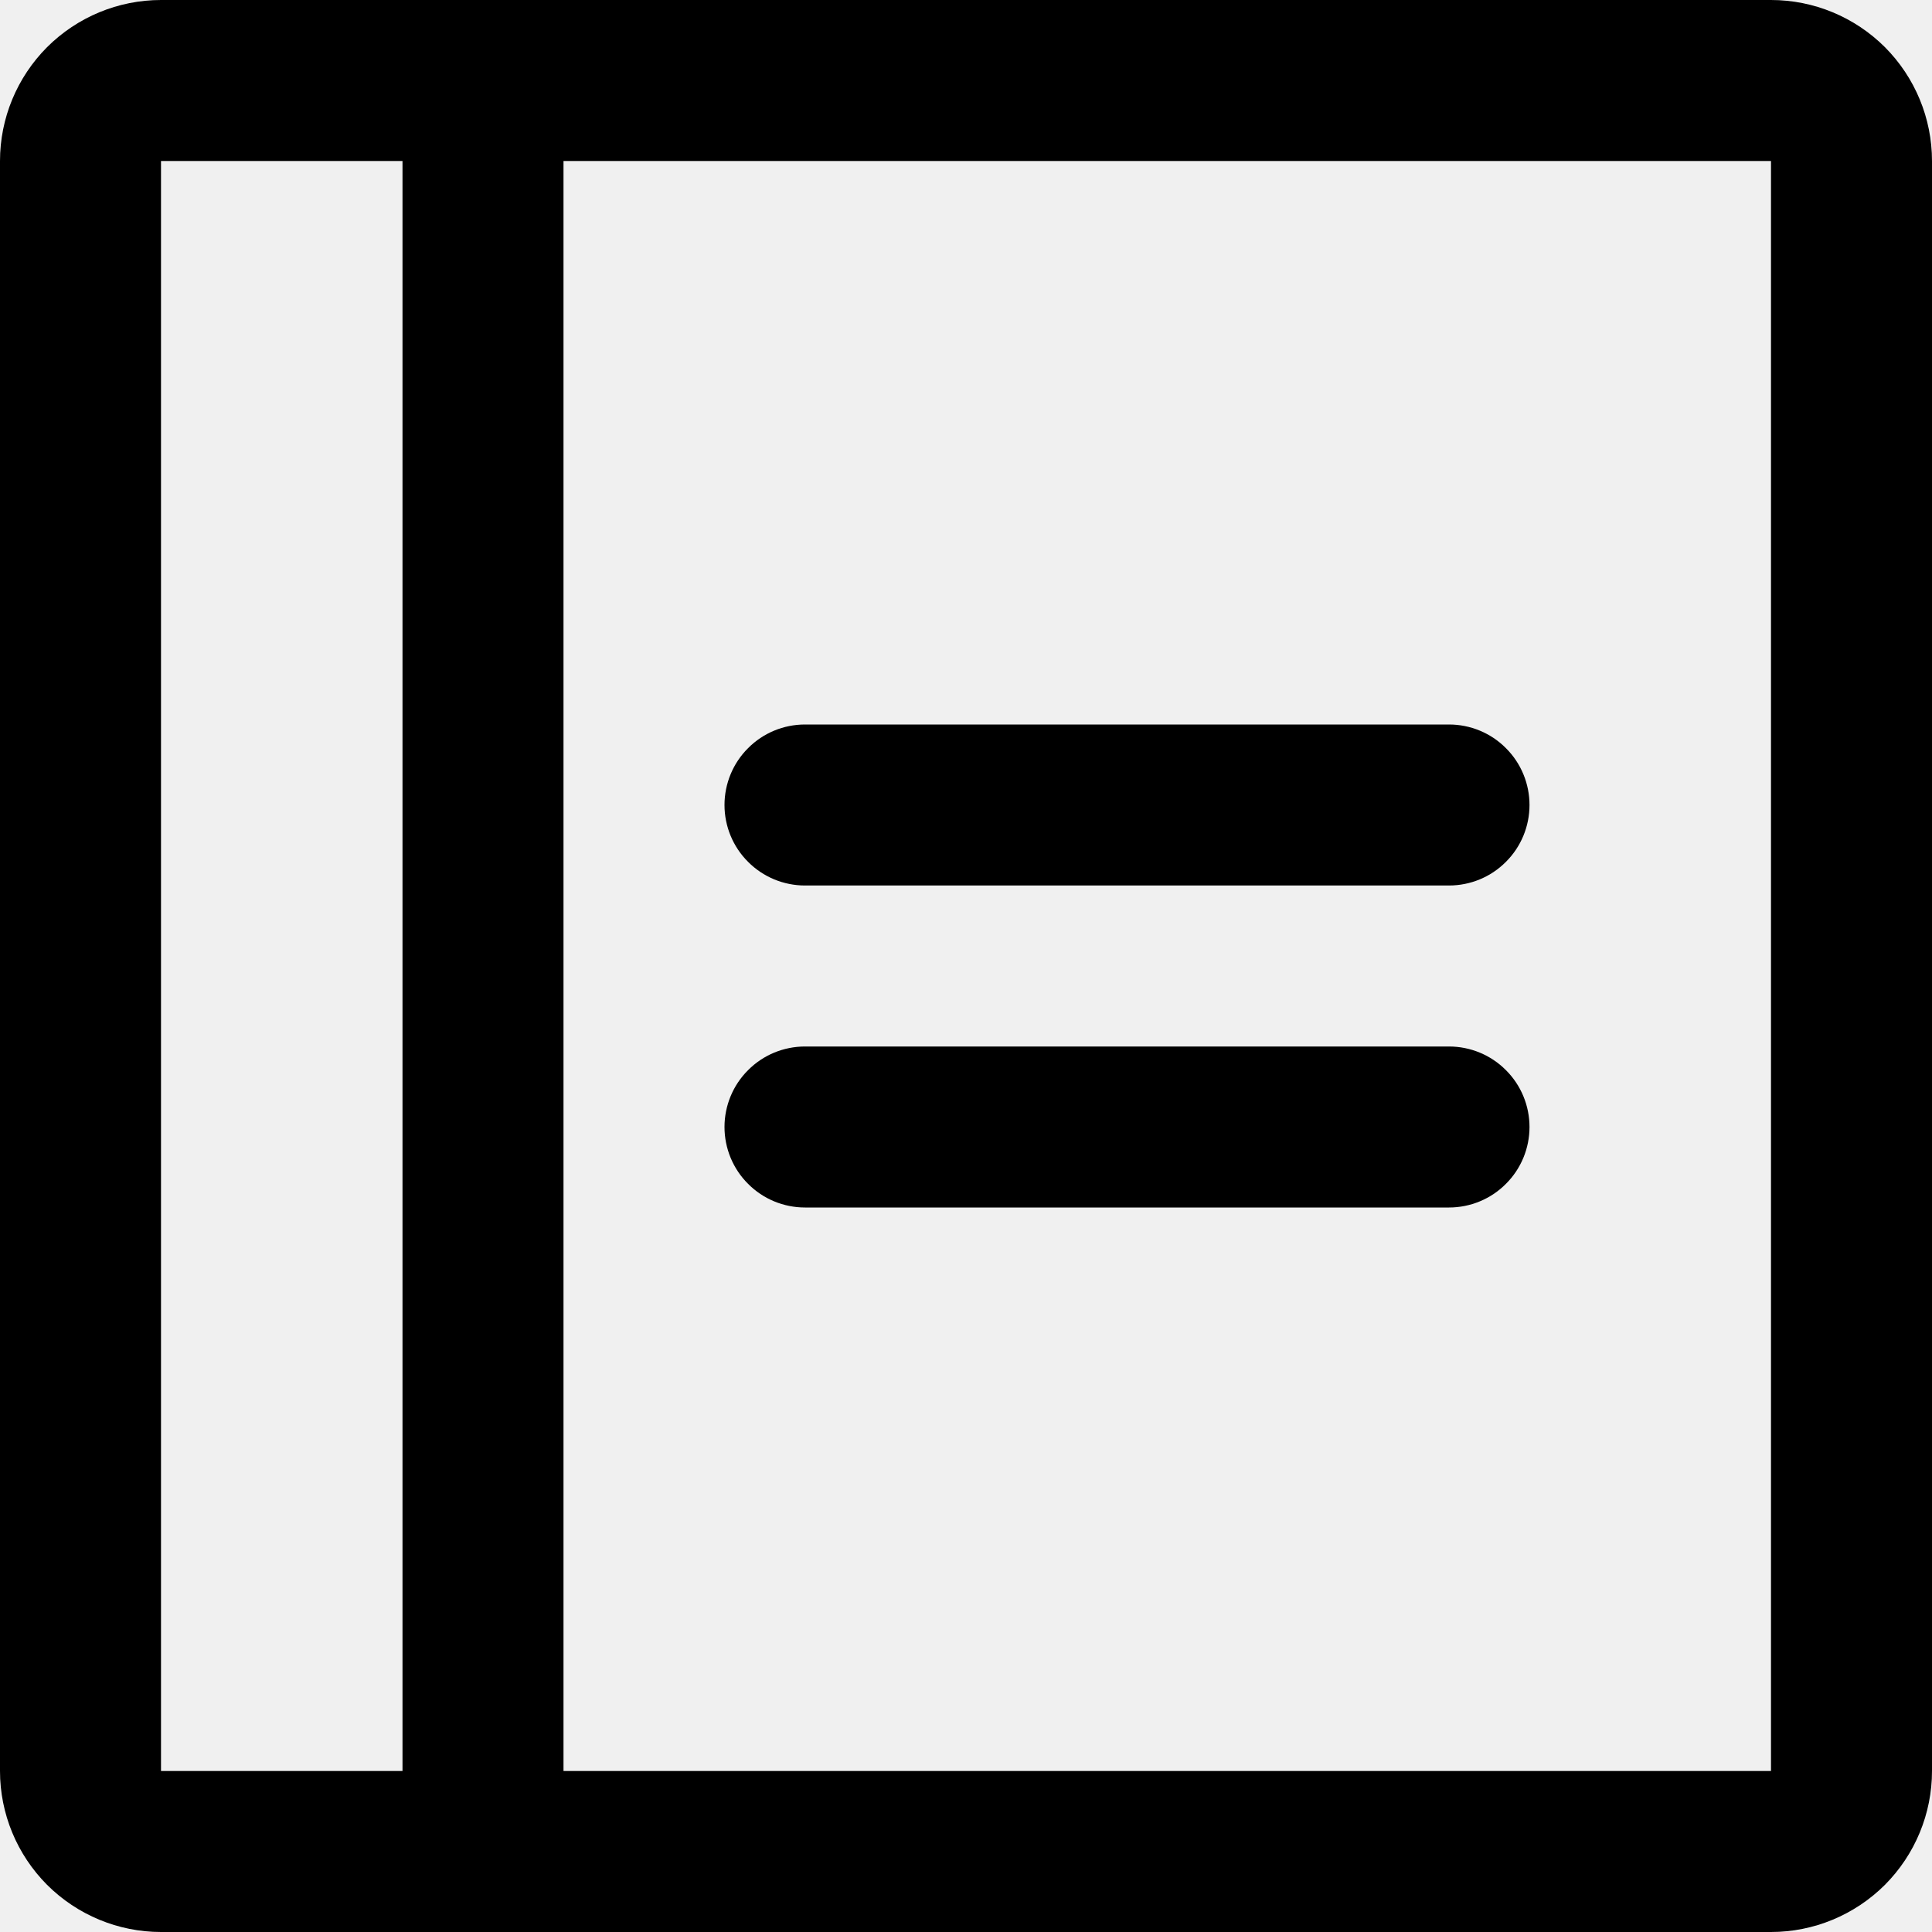
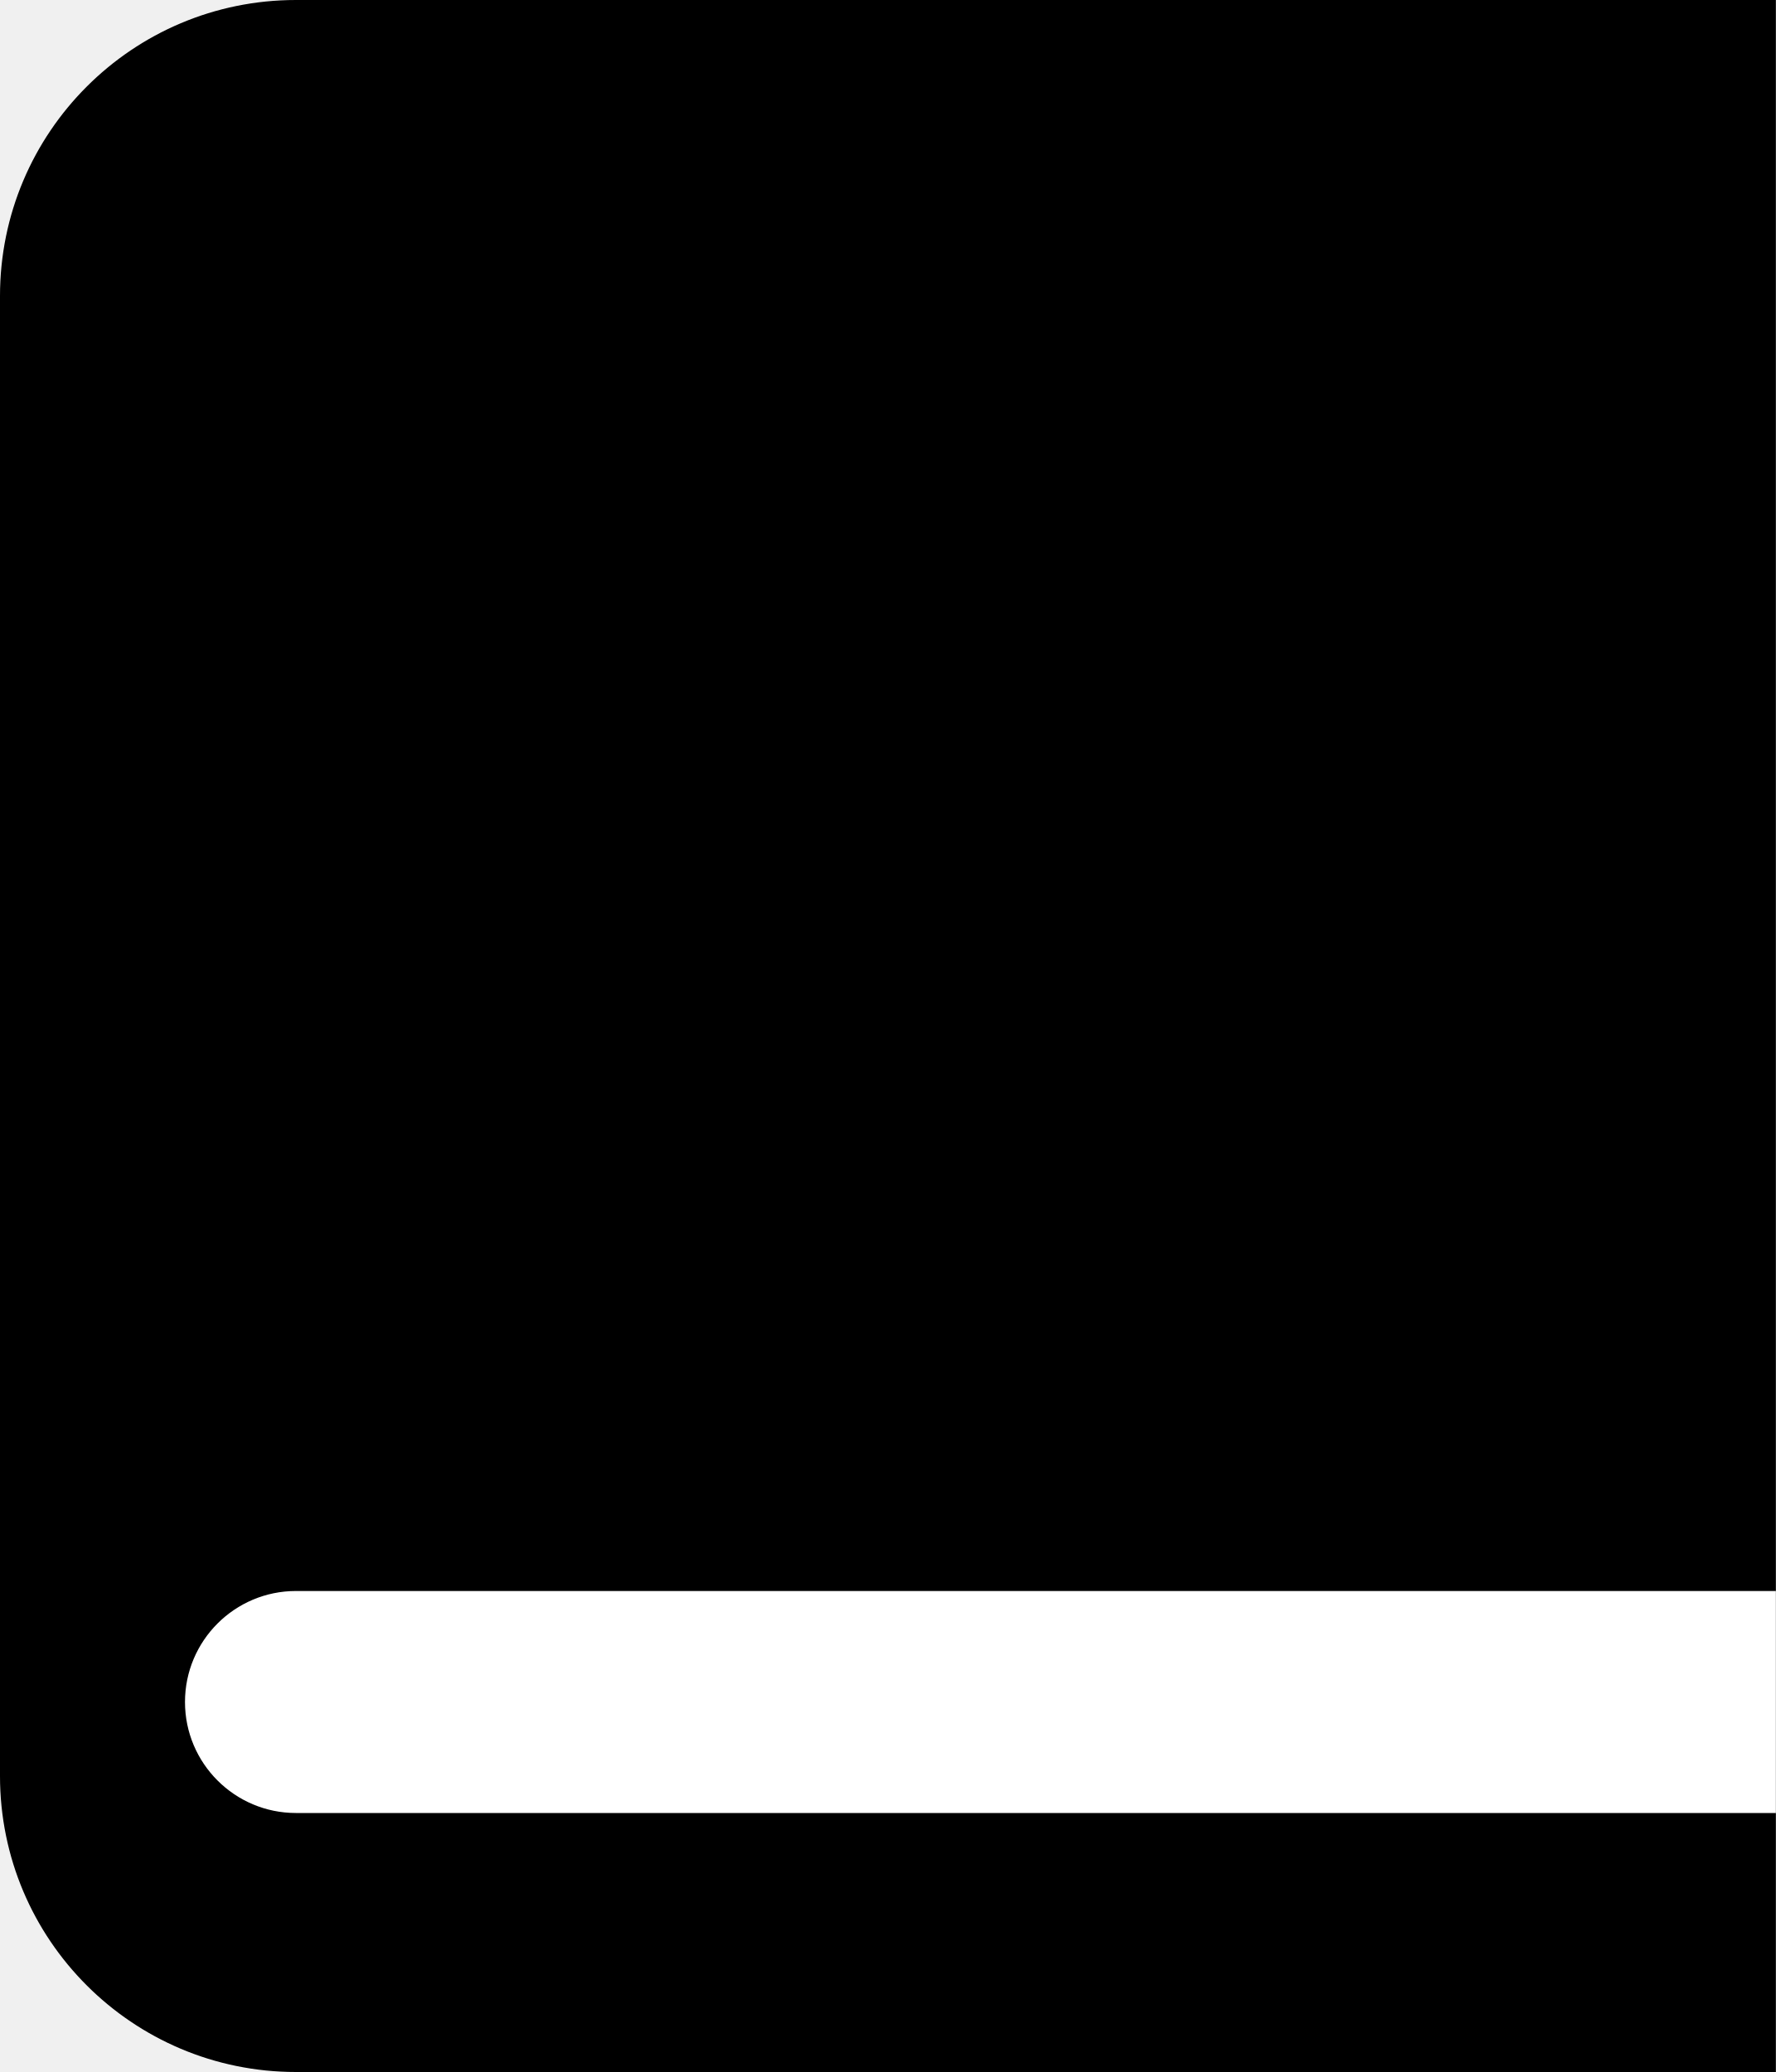
- <svg xmlns="http://www.w3.org/2000/svg" width="18" height="18" viewBox="0 0 18 18" fill="none">
-   <path d="M14.25 7.5C14.25 7.699 14.171 7.89 14.03 8.03C13.89 8.171 13.699 8.25 13.5 8.25H7.5C7.301 8.25 7.11 8.171 6.97 8.03C6.829 7.89 6.75 7.699 6.75 7.5C6.75 7.301 6.829 7.11 6.97 6.97C7.11 6.829 7.301 6.75 7.5 6.75H13.5C13.699 6.75 13.89 6.829 14.03 6.97C14.171 7.11 14.25 7.301 14.25 7.5ZM13.5 9.75H7.5C7.301 9.75 7.11 9.829 6.97 9.97C6.829 10.11 6.75 10.301 6.75 10.5C6.75 10.699 6.829 10.89 6.97 11.03C7.11 11.171 7.301 11.25 7.5 11.25H13.5C13.699 11.25 13.89 11.171 14.03 11.03C14.171 10.89 14.25 10.699 14.25 10.5C14.25 10.301 14.171 10.11 14.03 9.97C13.89 9.829 13.699 9.75 13.5 9.75ZM18 1.5V16.5C18 16.898 17.842 17.279 17.561 17.561C17.279 17.842 16.898 18 16.5 18H1.5C1.102 18 0.721 17.842 0.439 17.561C0.158 17.279 0 16.898 0 16.5V1.5C0 1.102 0.158 0.721 0.439 0.439C0.721 0.158 1.102 0 1.5 0H16.5C16.898 0 17.279 0.158 17.561 0.439C17.842 0.721 18 1.102 18 1.5ZM1.5 16.5H3.75V1.5H1.5V16.5ZM16.5 16.5V1.5H5.25V16.5H16.5Z" fill="currentColor" />
+ <svg xmlns="http://www.w3.org/2000/svg" width="12" height="14" viewBox="0 0 12 14" fill="none">
+   <path d="M0 2C0 0.895 0.895 0 2 0H12V14H2C0.895 14 0 13.105 0 12V2Z" fill="currentColor" />
+   <path d="M2 10.75C1.586 10.75 1.25 11.086 1.25 11.5C1.25 11.914 1.586 12.25 2 12.25V10.75ZM2 11.5V12.25H12V11.5V10.75H2V11.5Z" fill="white" />
</svg>
